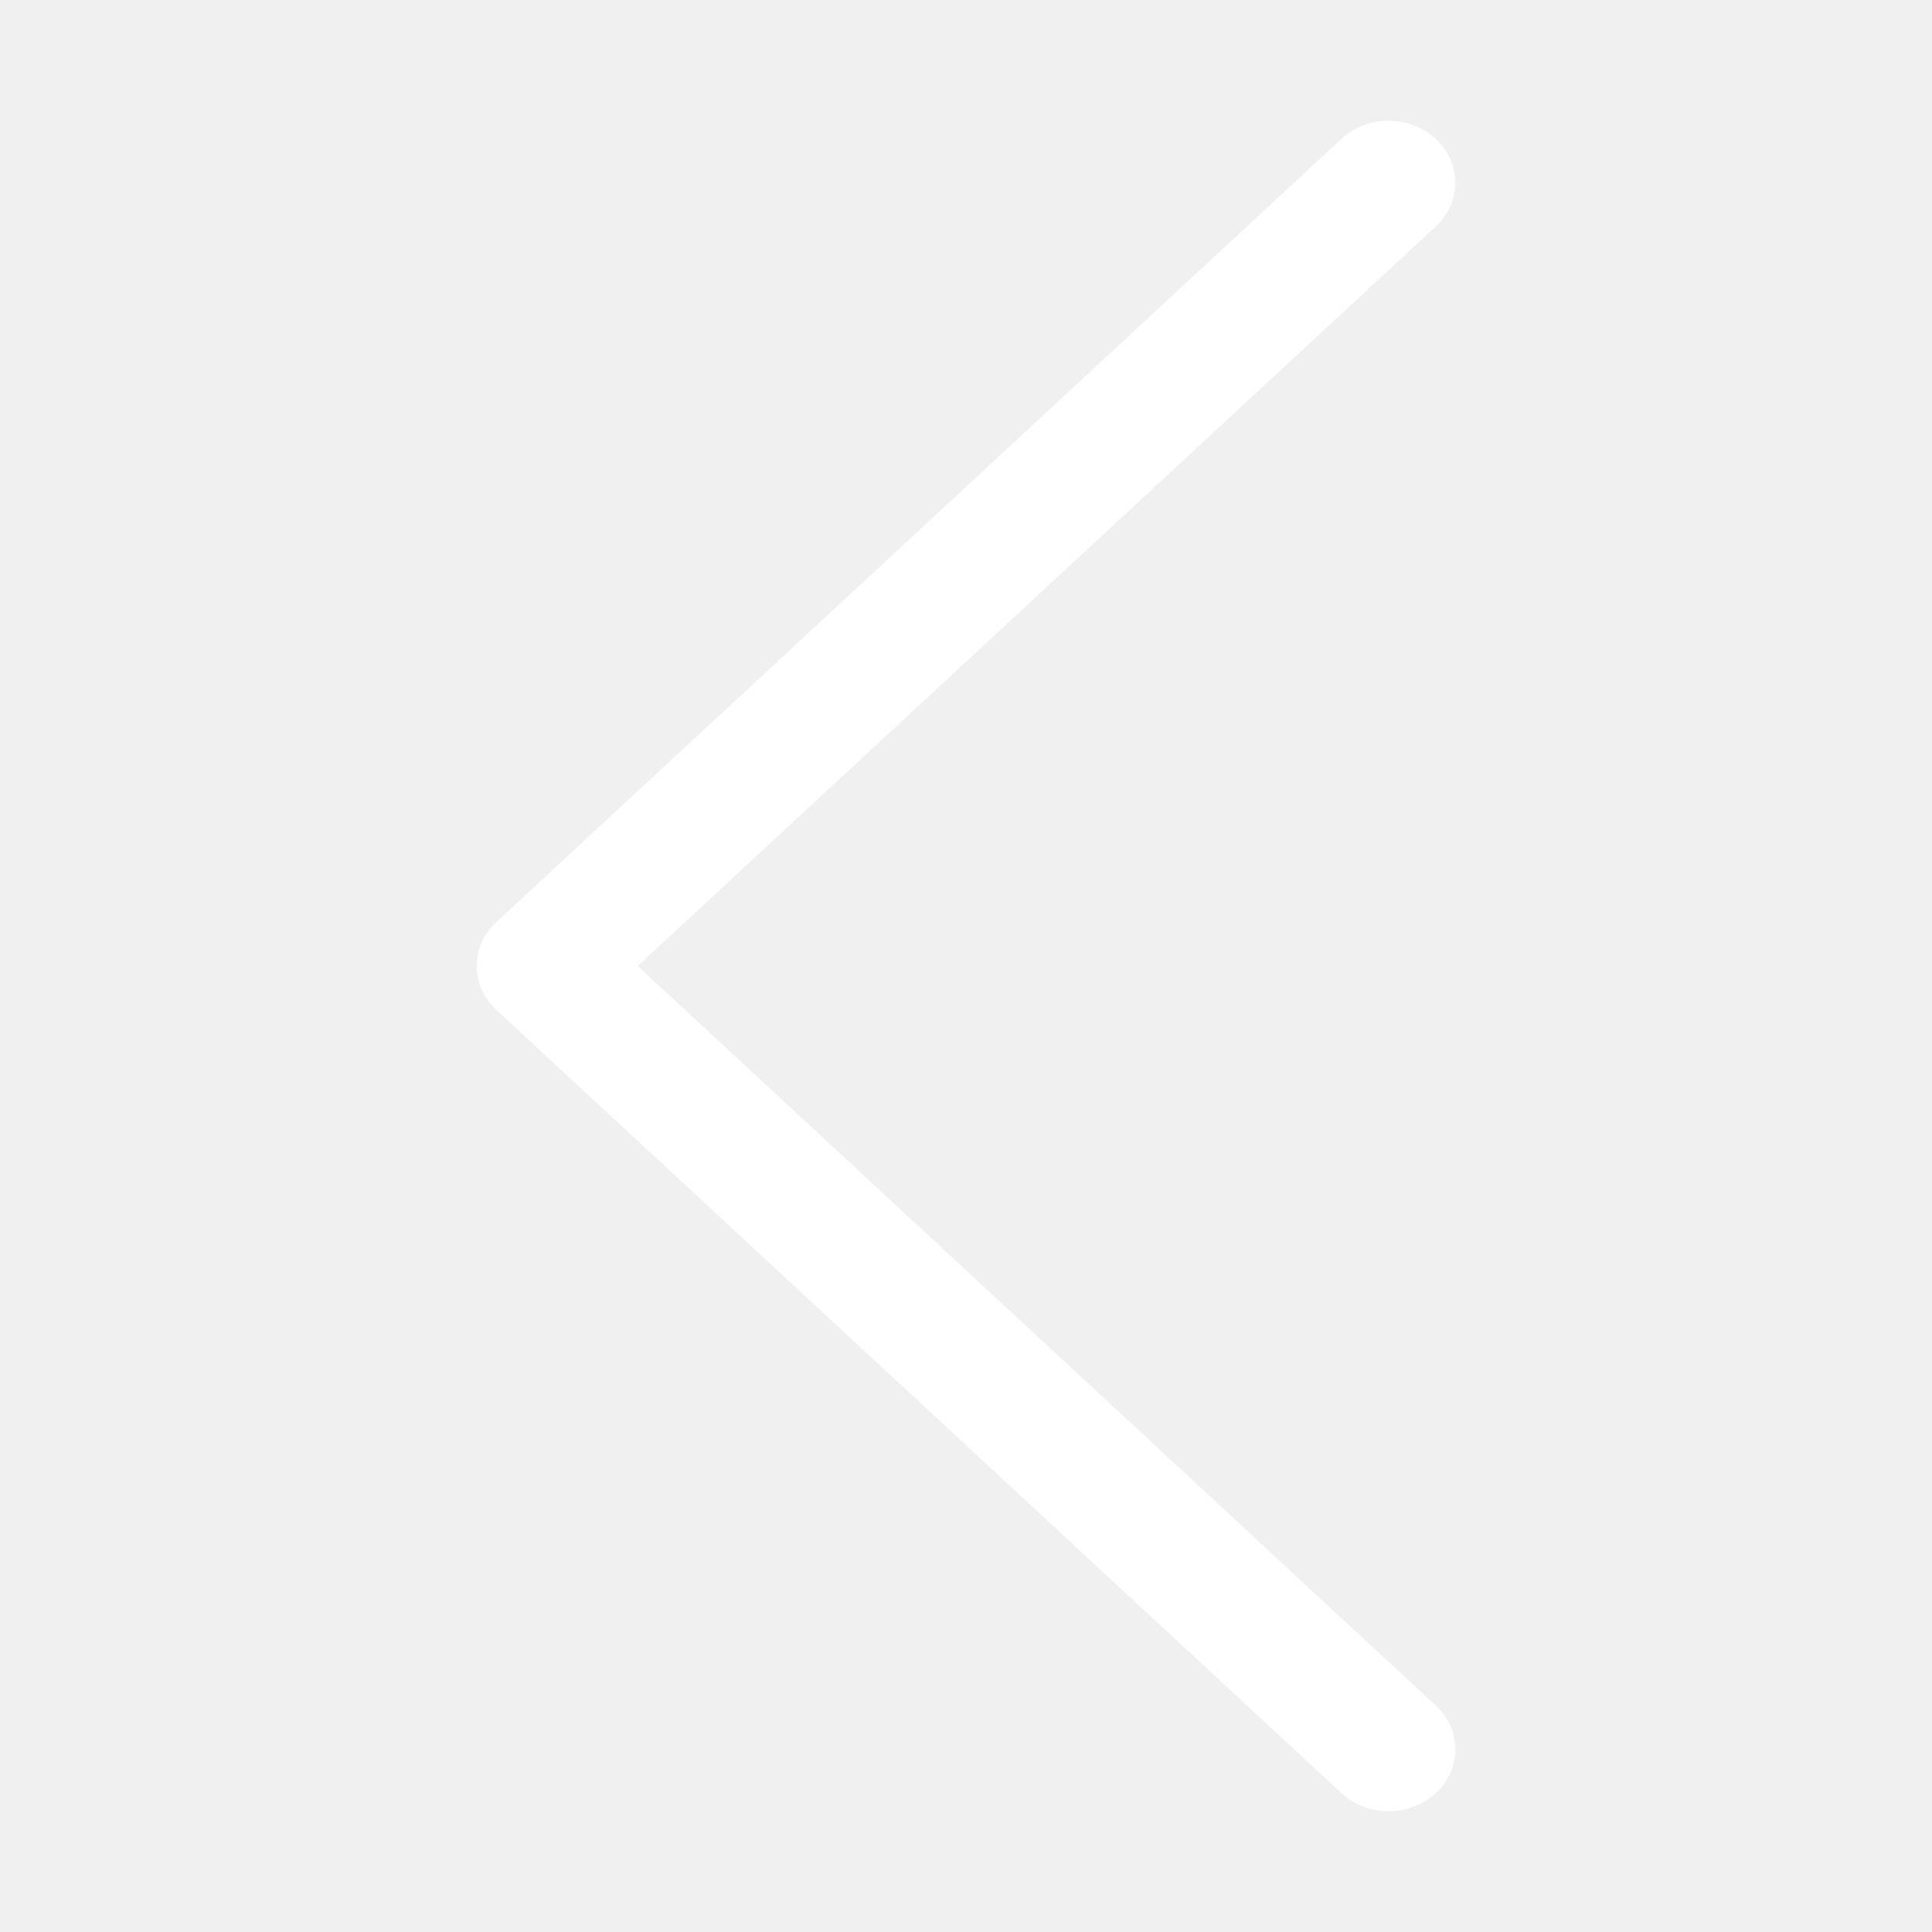
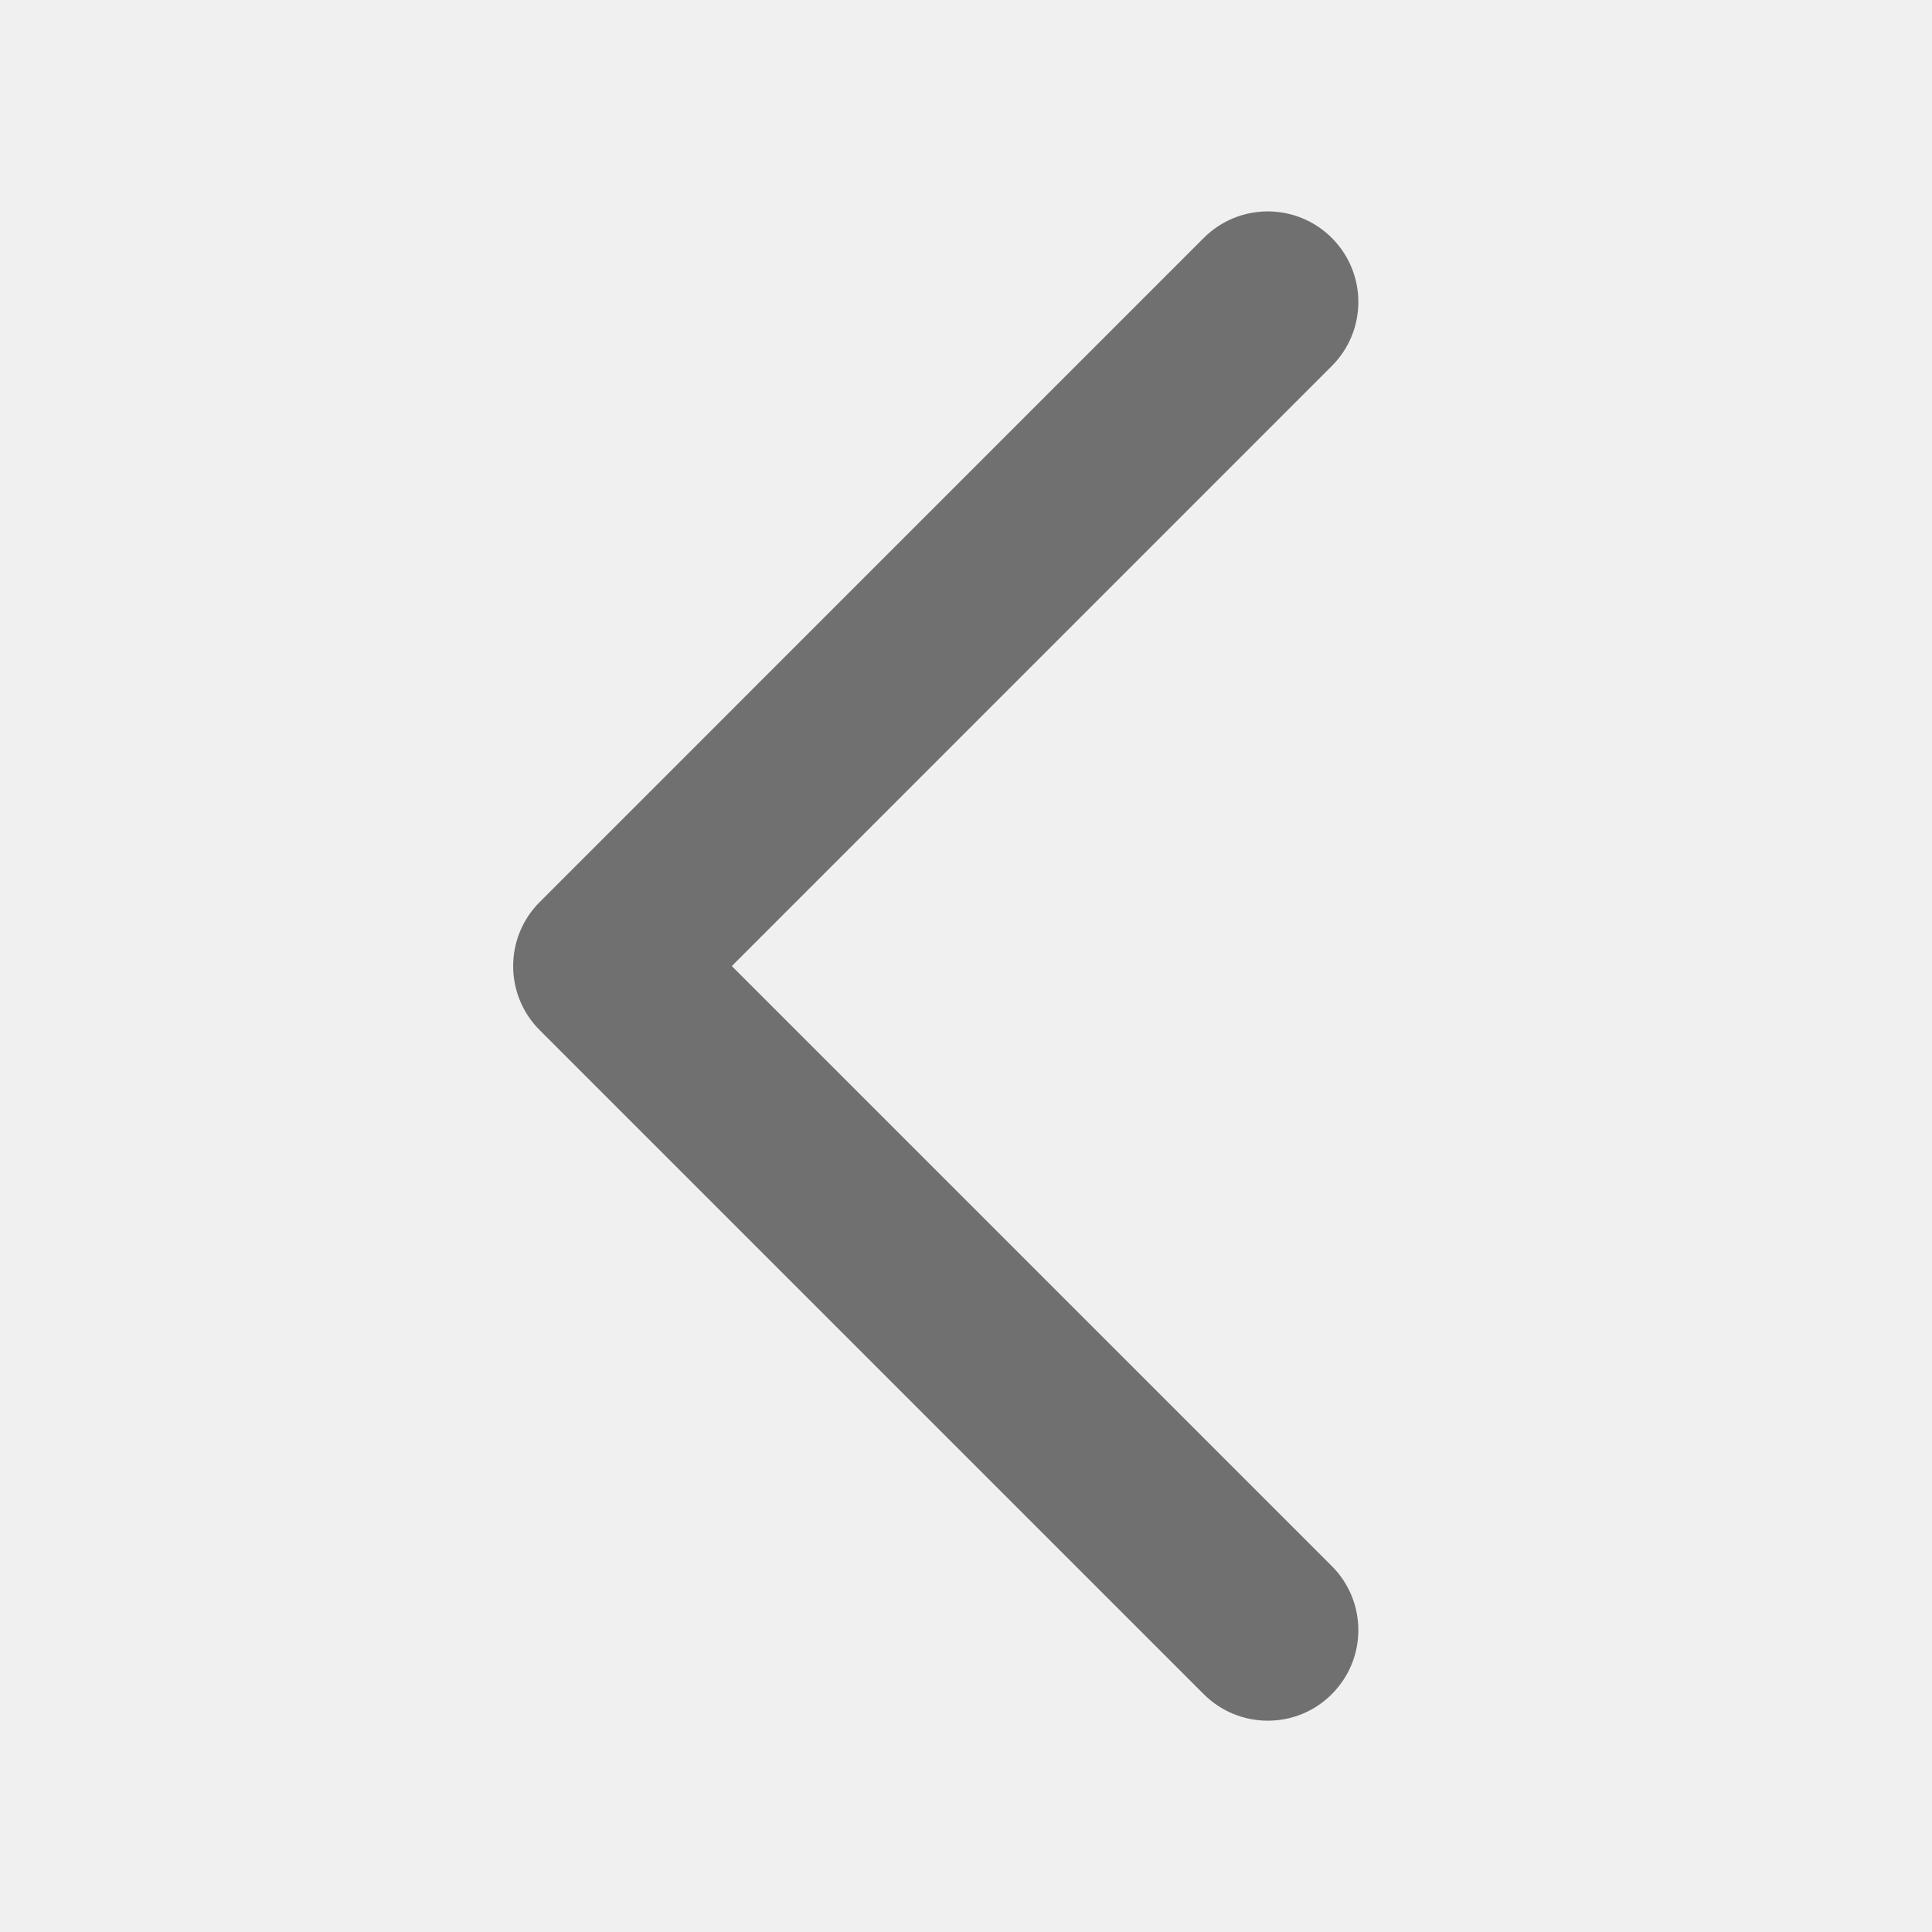
- <svg xmlns="http://www.w3.org/2000/svg" t="1573809950982" class="icon" viewBox="0 0 1024 1024" version="1.1" p-id="2021" width="200" height="200">
+ <svg xmlns="http://www.w3.org/2000/svg" t="1574843128359" class="icon" viewBox="0 0 1024 1024" version="1.1" p-id="1878" width="200" height="200">
  <defs>
    <style type="text/css" />
  </defs>
-   <path d="M736 960c-9 0-18.1-3.2-25-9.6L263 535.2c-13.8-12.8-13.8-33.6 0-46.4L711 73.6c13.8-12.8 36.2-12.8 50 0 13.8 12.8 13.8 33.6 0 46.4L338 512l423 392c13.8 12.8 13.8 33.6 0 46.4-6.9 6.4-16 9.6-25 9.6z" fill="#ffffff" p-id="2022" />
+   <path d="M671.968 912c-12.288 0-24.576-4.672-33.952-14.048L286.048 545.984c-18.752-18.72-18.752-49.12 0-67.872l351.968-352c18.752-18.752 49.12-18.752 67.872 0 18.752 18.72 18.752 49.12 0 67.872l-318.016 318.048 318.016 318.016c18.752 18.752 18.752 49.12 0 67.872C696.544 907.328 684.256 912 671.968 912z" p-id="1879" fill="#707070" />
</svg>
